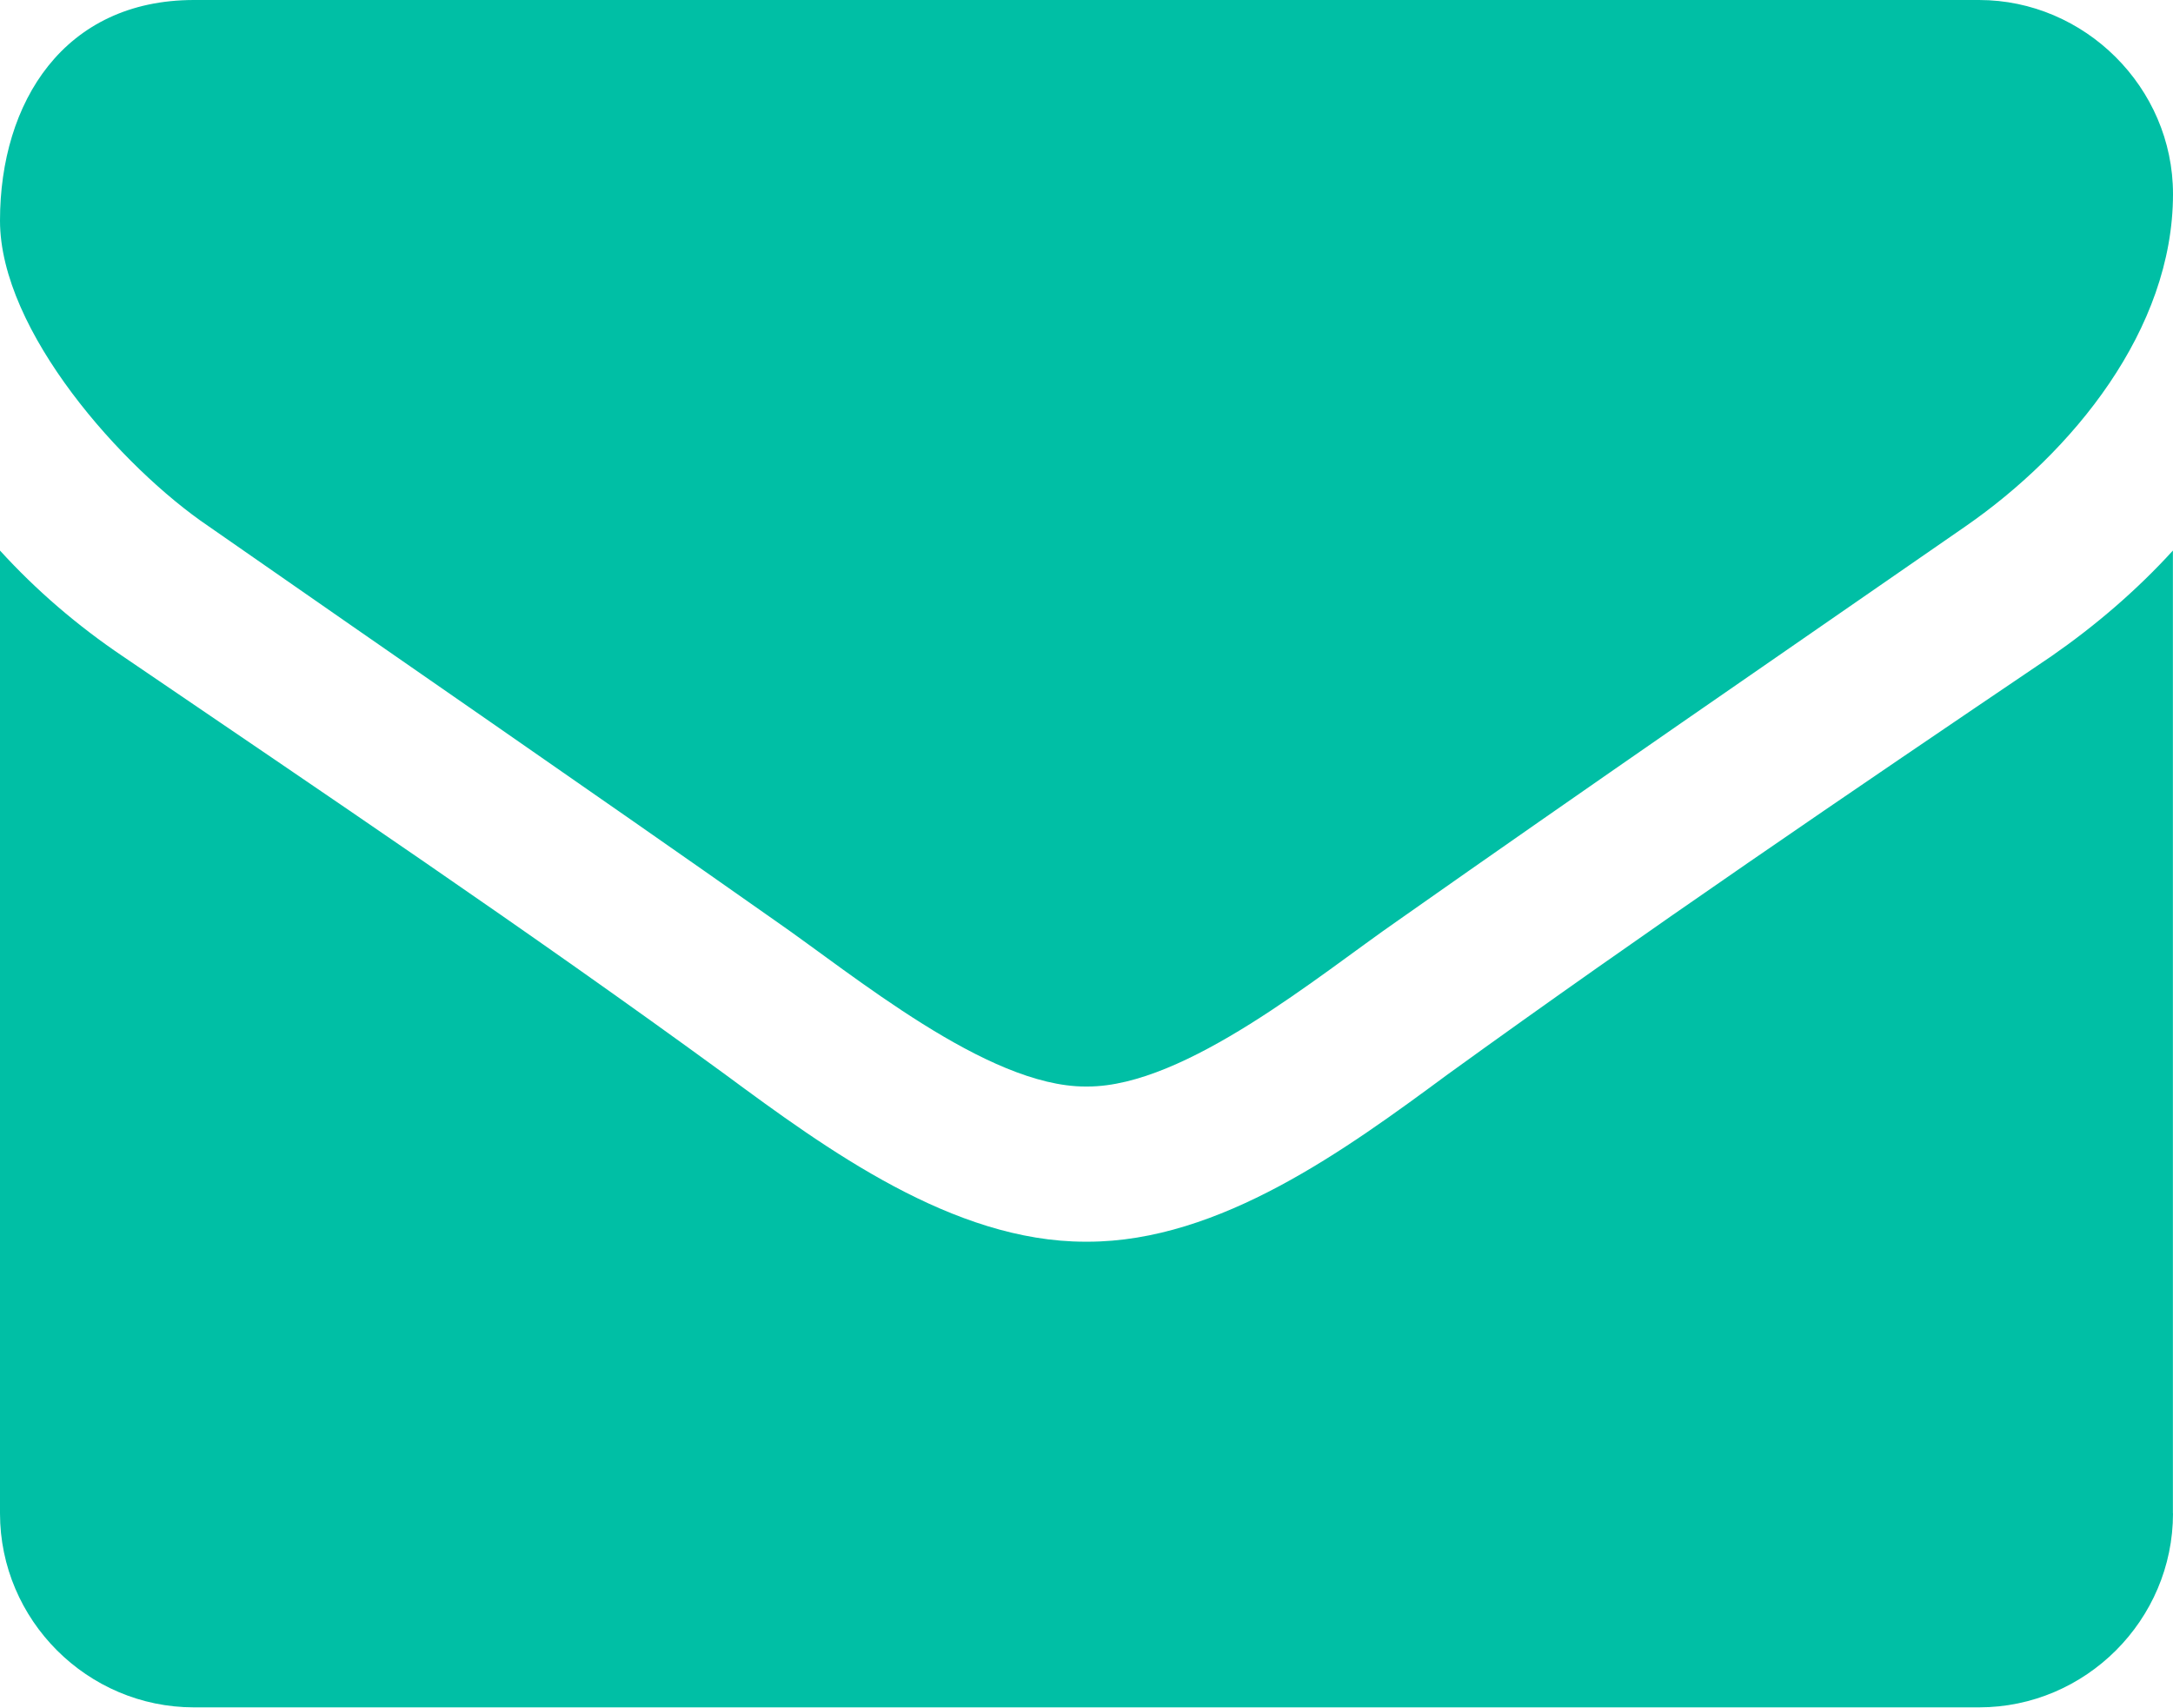
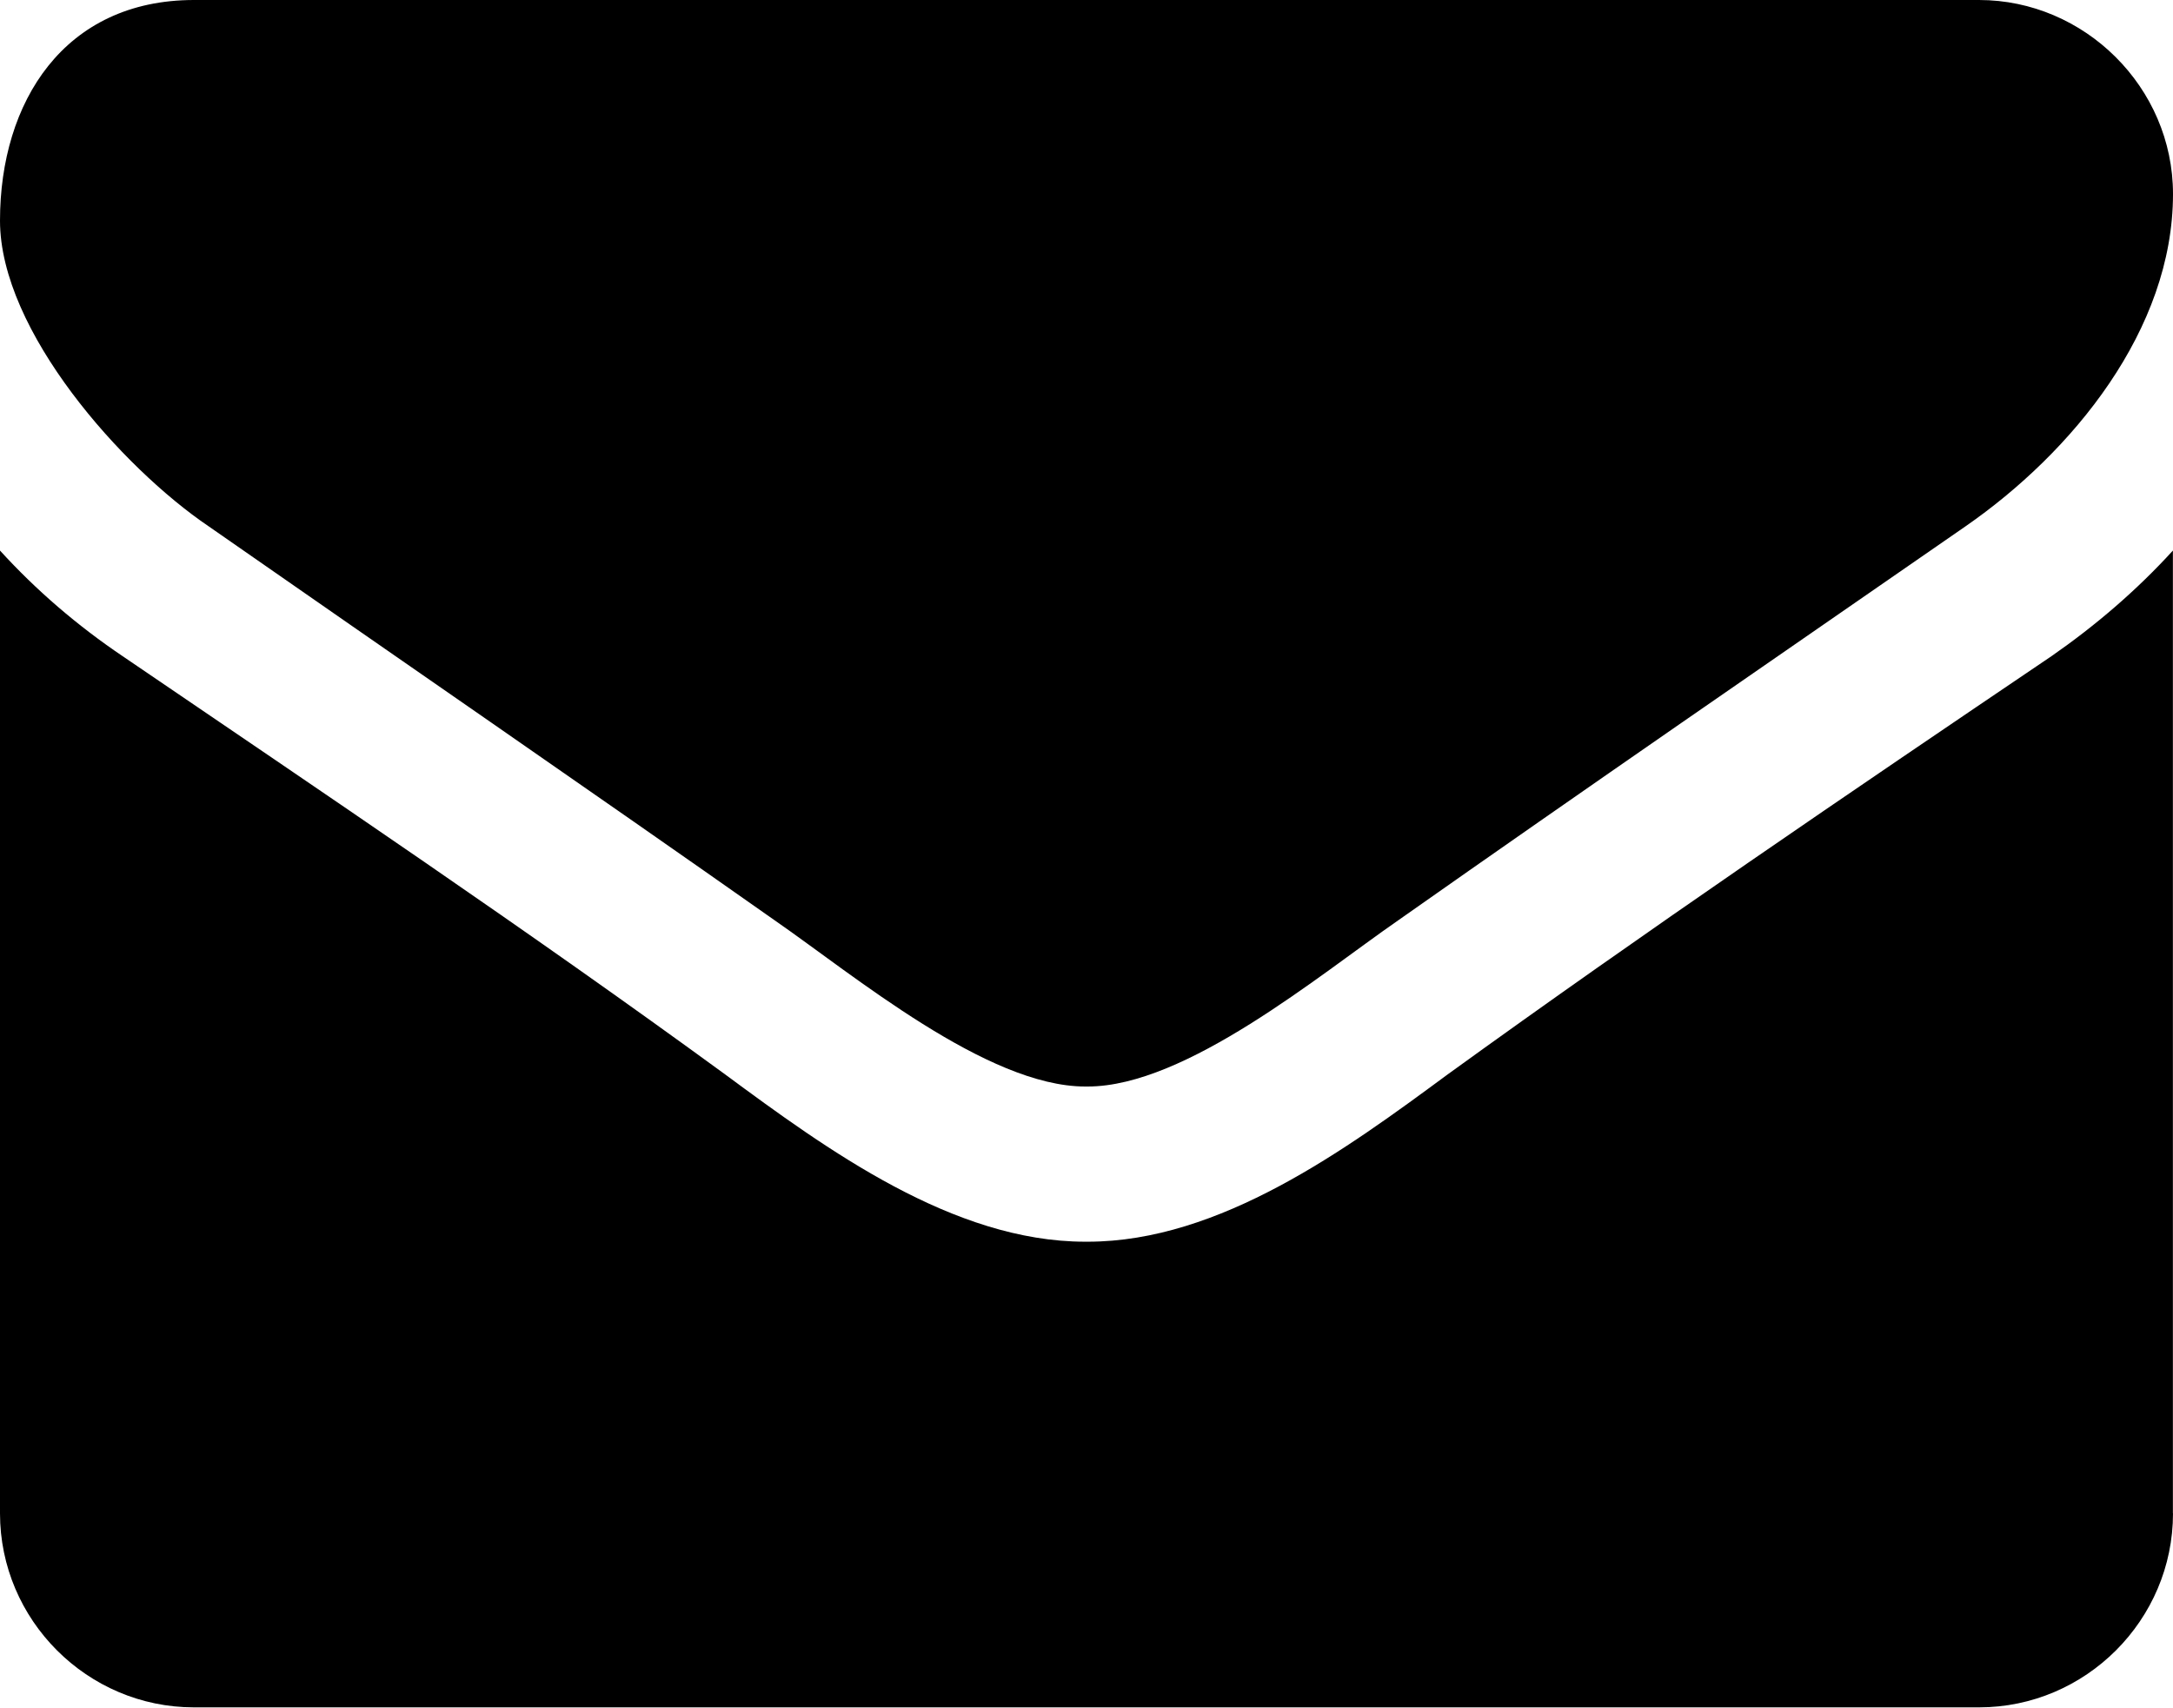
<svg xmlns="http://www.w3.org/2000/svg" version="1.1" id="Layer_1" x="0px" y="0px" width="22.012px" height="17.295px" viewBox="0 0 22.012 17.295" enable-background="new 0 0 22.012 17.295" xml:space="preserve">
  <g>
-     <path fill="#00BFA5" d="M19.911,5.331c-1.916,1.327-3.845,2.653-5.748,3.992c-0.799,0.553-2.15,1.683-3.145,1.683h-0.013h-0.012   c-0.995,0-2.346-1.13-3.145-1.683C5.945,7.984,4.017,6.658,2.113,5.331C1.241,4.741,0,3.354,0,2.235C0,1.032,0.651,0,1.965,0   h18.082c1.068,0,1.965,0.884,1.965,1.965C22.012,3.341,20.992,4.582,19.911,5.331z M22.012,15.33c0,1.08-0.885,1.965-1.965,1.965   H1.965C0.884,17.295,0,16.41,0,15.33V5.577c0.369,0.405,0.786,0.762,1.241,1.069c2.039,1.388,4.103,2.776,6.104,4.237   c1.032,0.762,2.31,1.695,3.648,1.695h0.012h0.013c1.339,0,2.616-0.934,3.647-1.695c2.003-1.449,4.066-2.85,6.117-4.237   c0.442-0.307,0.86-0.664,1.229-1.069V15.33z" />
+     <path fill="" d="M19.911,5.331c-1.916,1.327-3.845,2.653-5.748,3.992c-0.799,0.553-2.15,1.683-3.145,1.683h-0.013h-0.012   c-0.995,0-2.346-1.13-3.145-1.683C5.945,7.984,4.017,6.658,2.113,5.331C1.241,4.741,0,3.354,0,2.235C0,1.032,0.651,0,1.965,0   h18.082c1.068,0,1.965,0.884,1.965,1.965C22.012,3.341,20.992,4.582,19.911,5.331z M22.012,15.33c0,1.08-0.885,1.965-1.965,1.965   H1.965C0.884,17.295,0,16.41,0,15.33V5.577c0.369,0.405,0.786,0.762,1.241,1.069c2.039,1.388,4.103,2.776,6.104,4.237   c1.032,0.762,2.31,1.695,3.648,1.695h0.012h0.013c1.339,0,2.616-0.934,3.647-1.695c2.003-1.449,4.066-2.85,6.117-4.237   c0.442-0.307,0.86-0.664,1.229-1.069V15.33z" />
  </g>
</svg>
